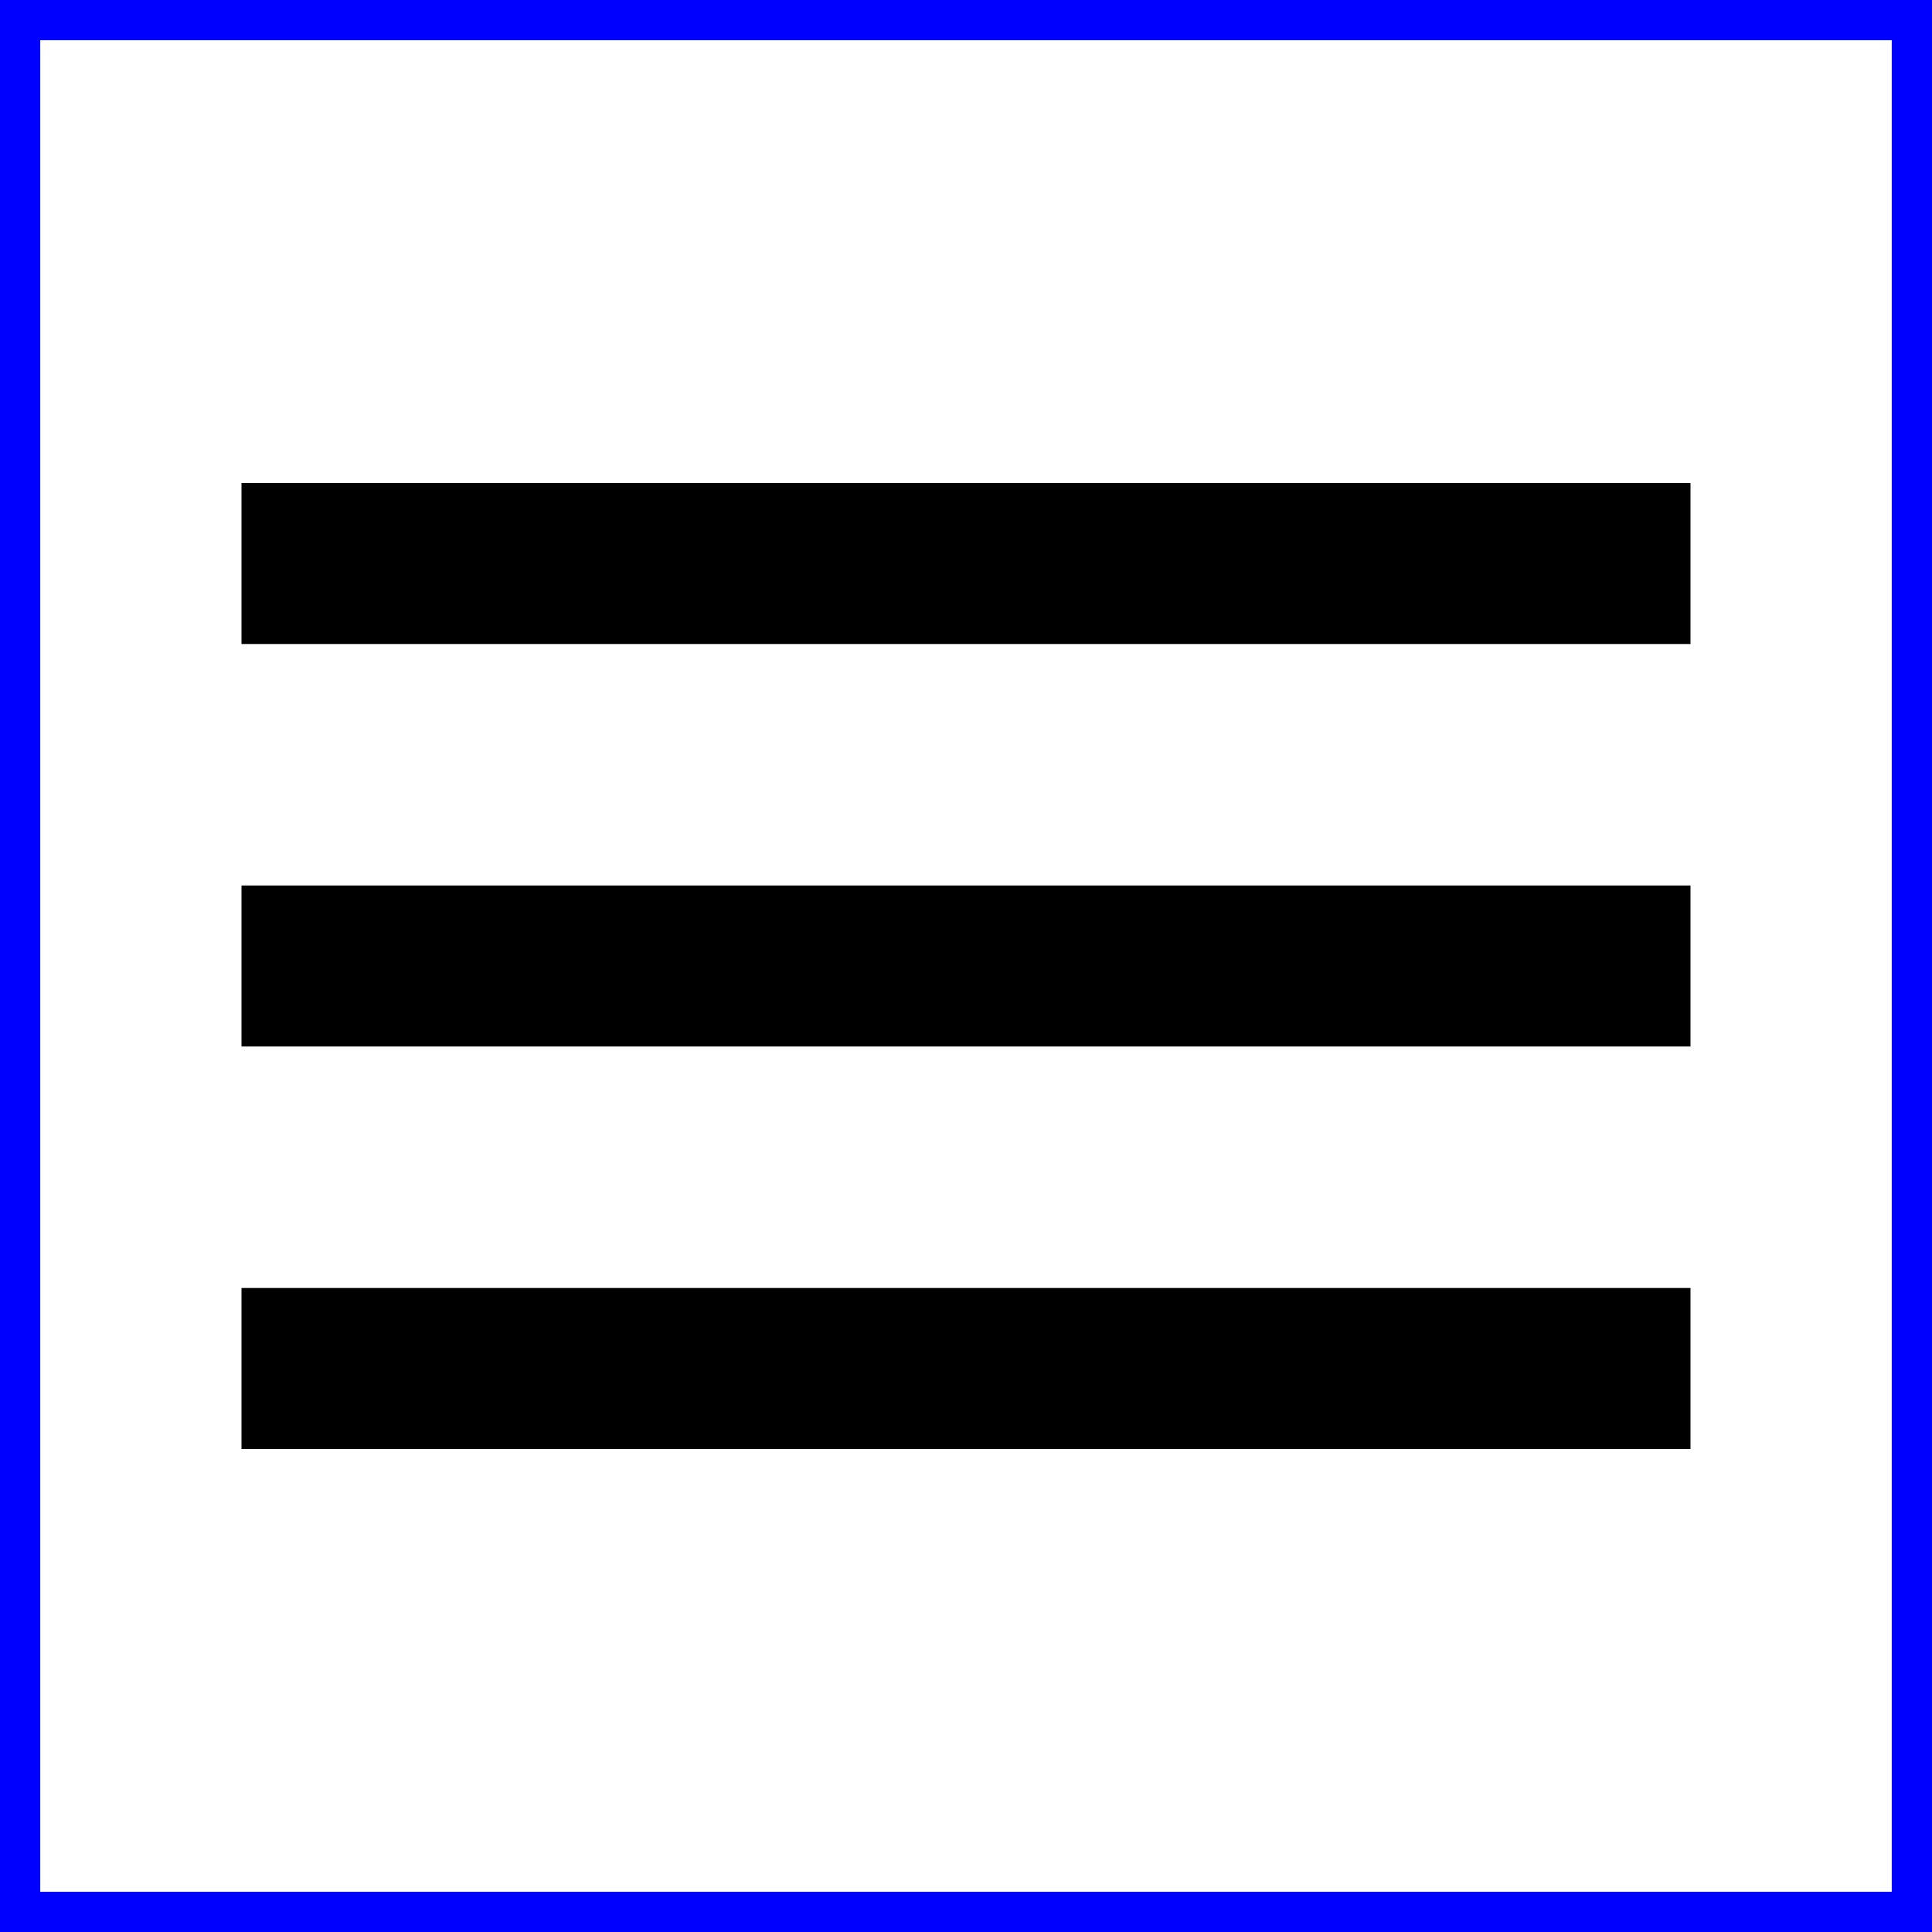
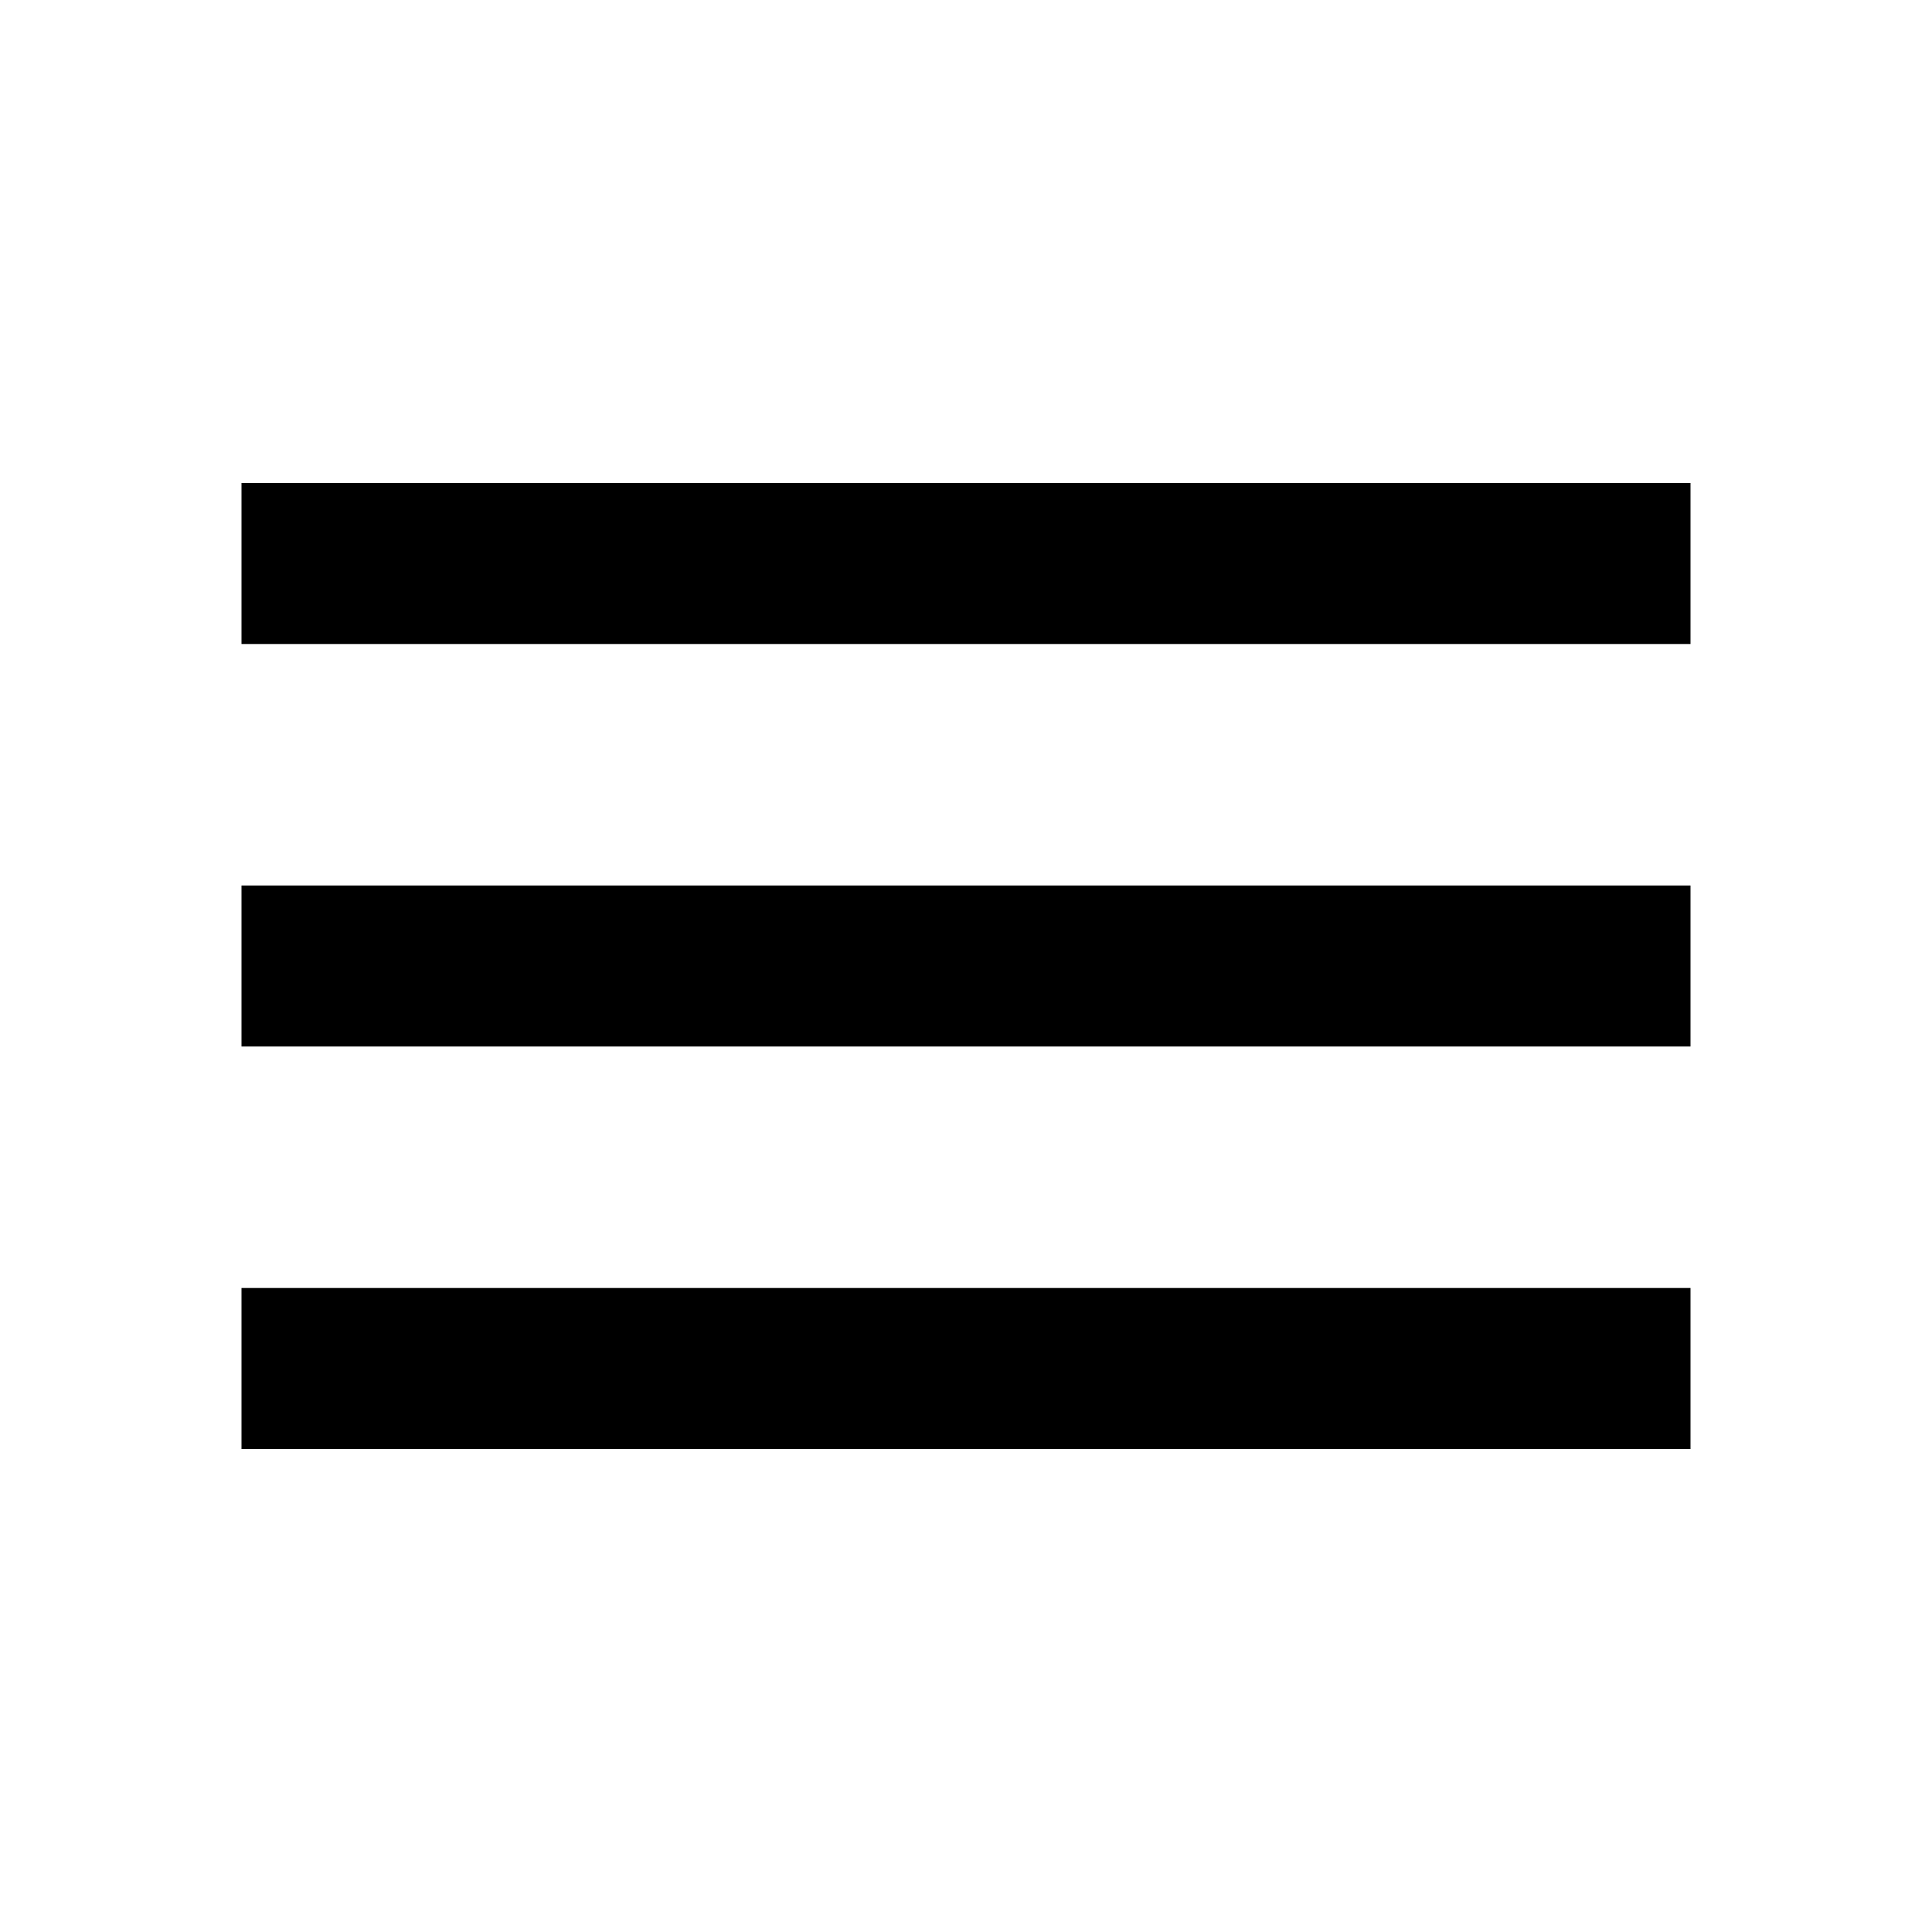
- <svg xmlns="http://www.w3.org/2000/svg" class="poop" height="24" viewBox="0 0 24 24" width="24">
-   <path d="M0 0h24v24H0z" stroke="blue" fill="none" />
+ <svg xmlns="http://www.w3.org/2000/svg" class="burger" height="24" viewBox="0 0 24 24" width="24">
+   <path d="M0 0h24v24H0z" fill="none" />
  <path d="M3 18h18v-2H3v2zm0-5h18v-2H3v2zm0-7v2h18V6H3z" />
</svg>
